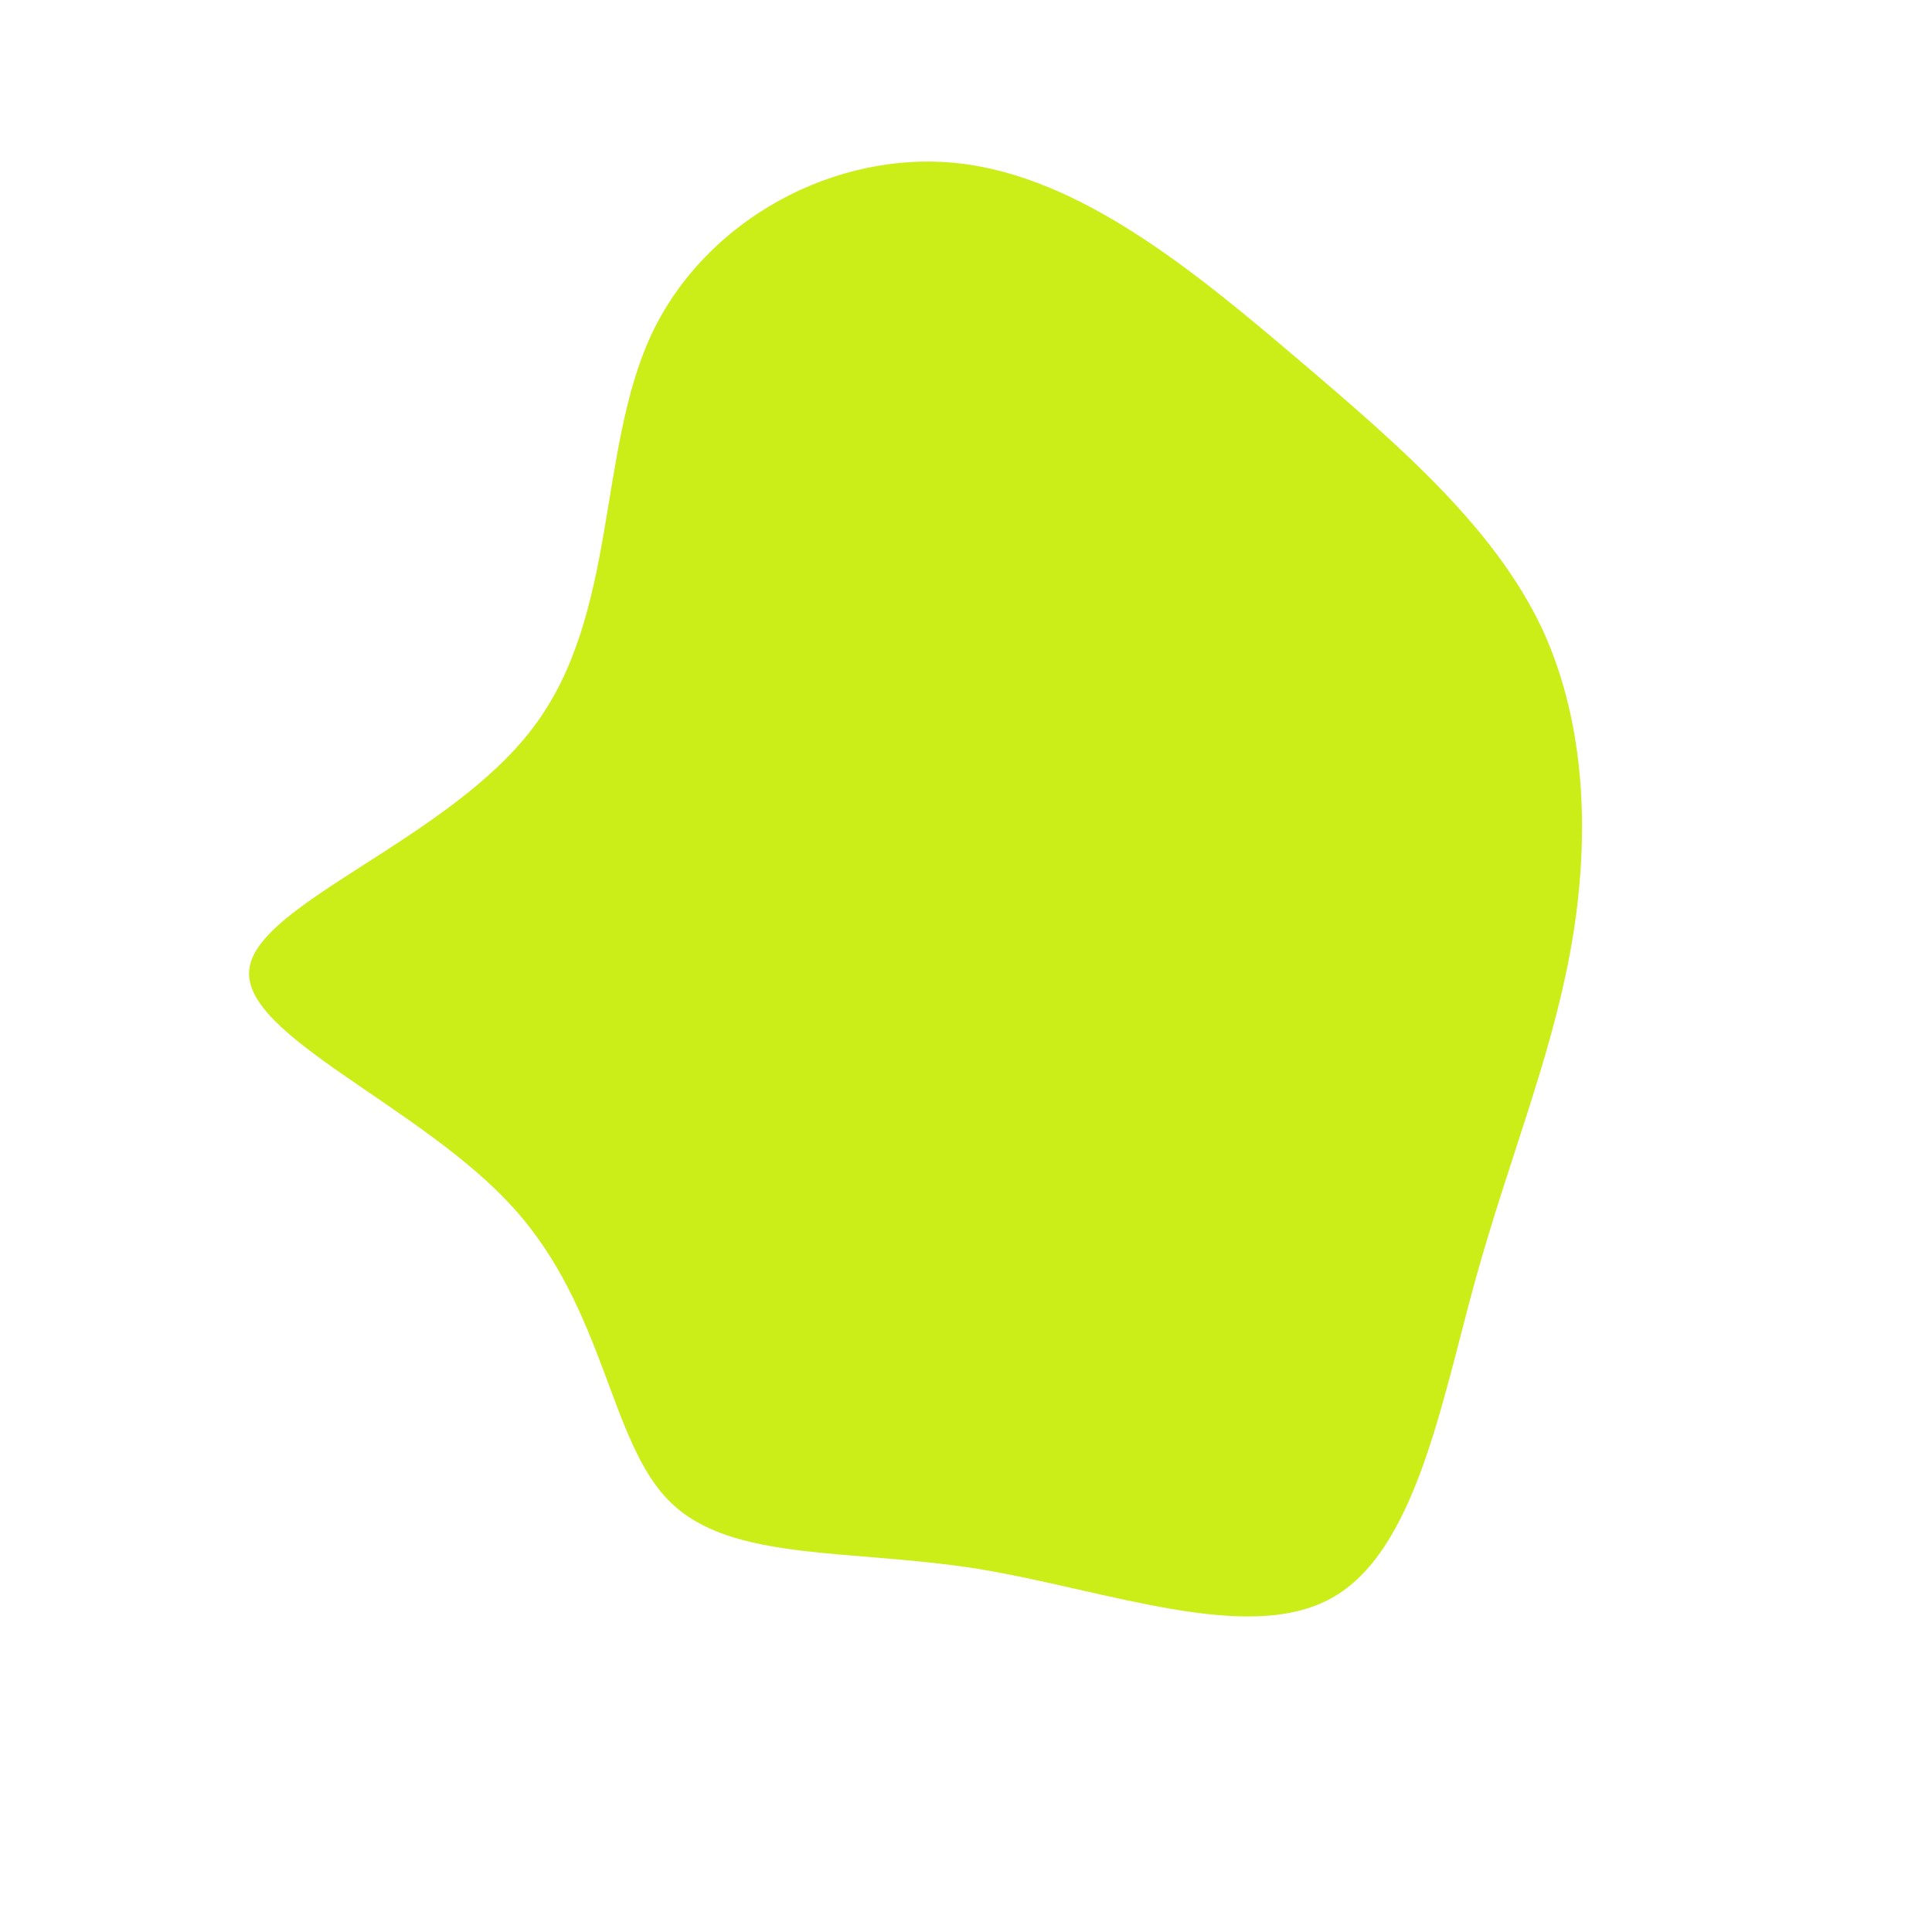
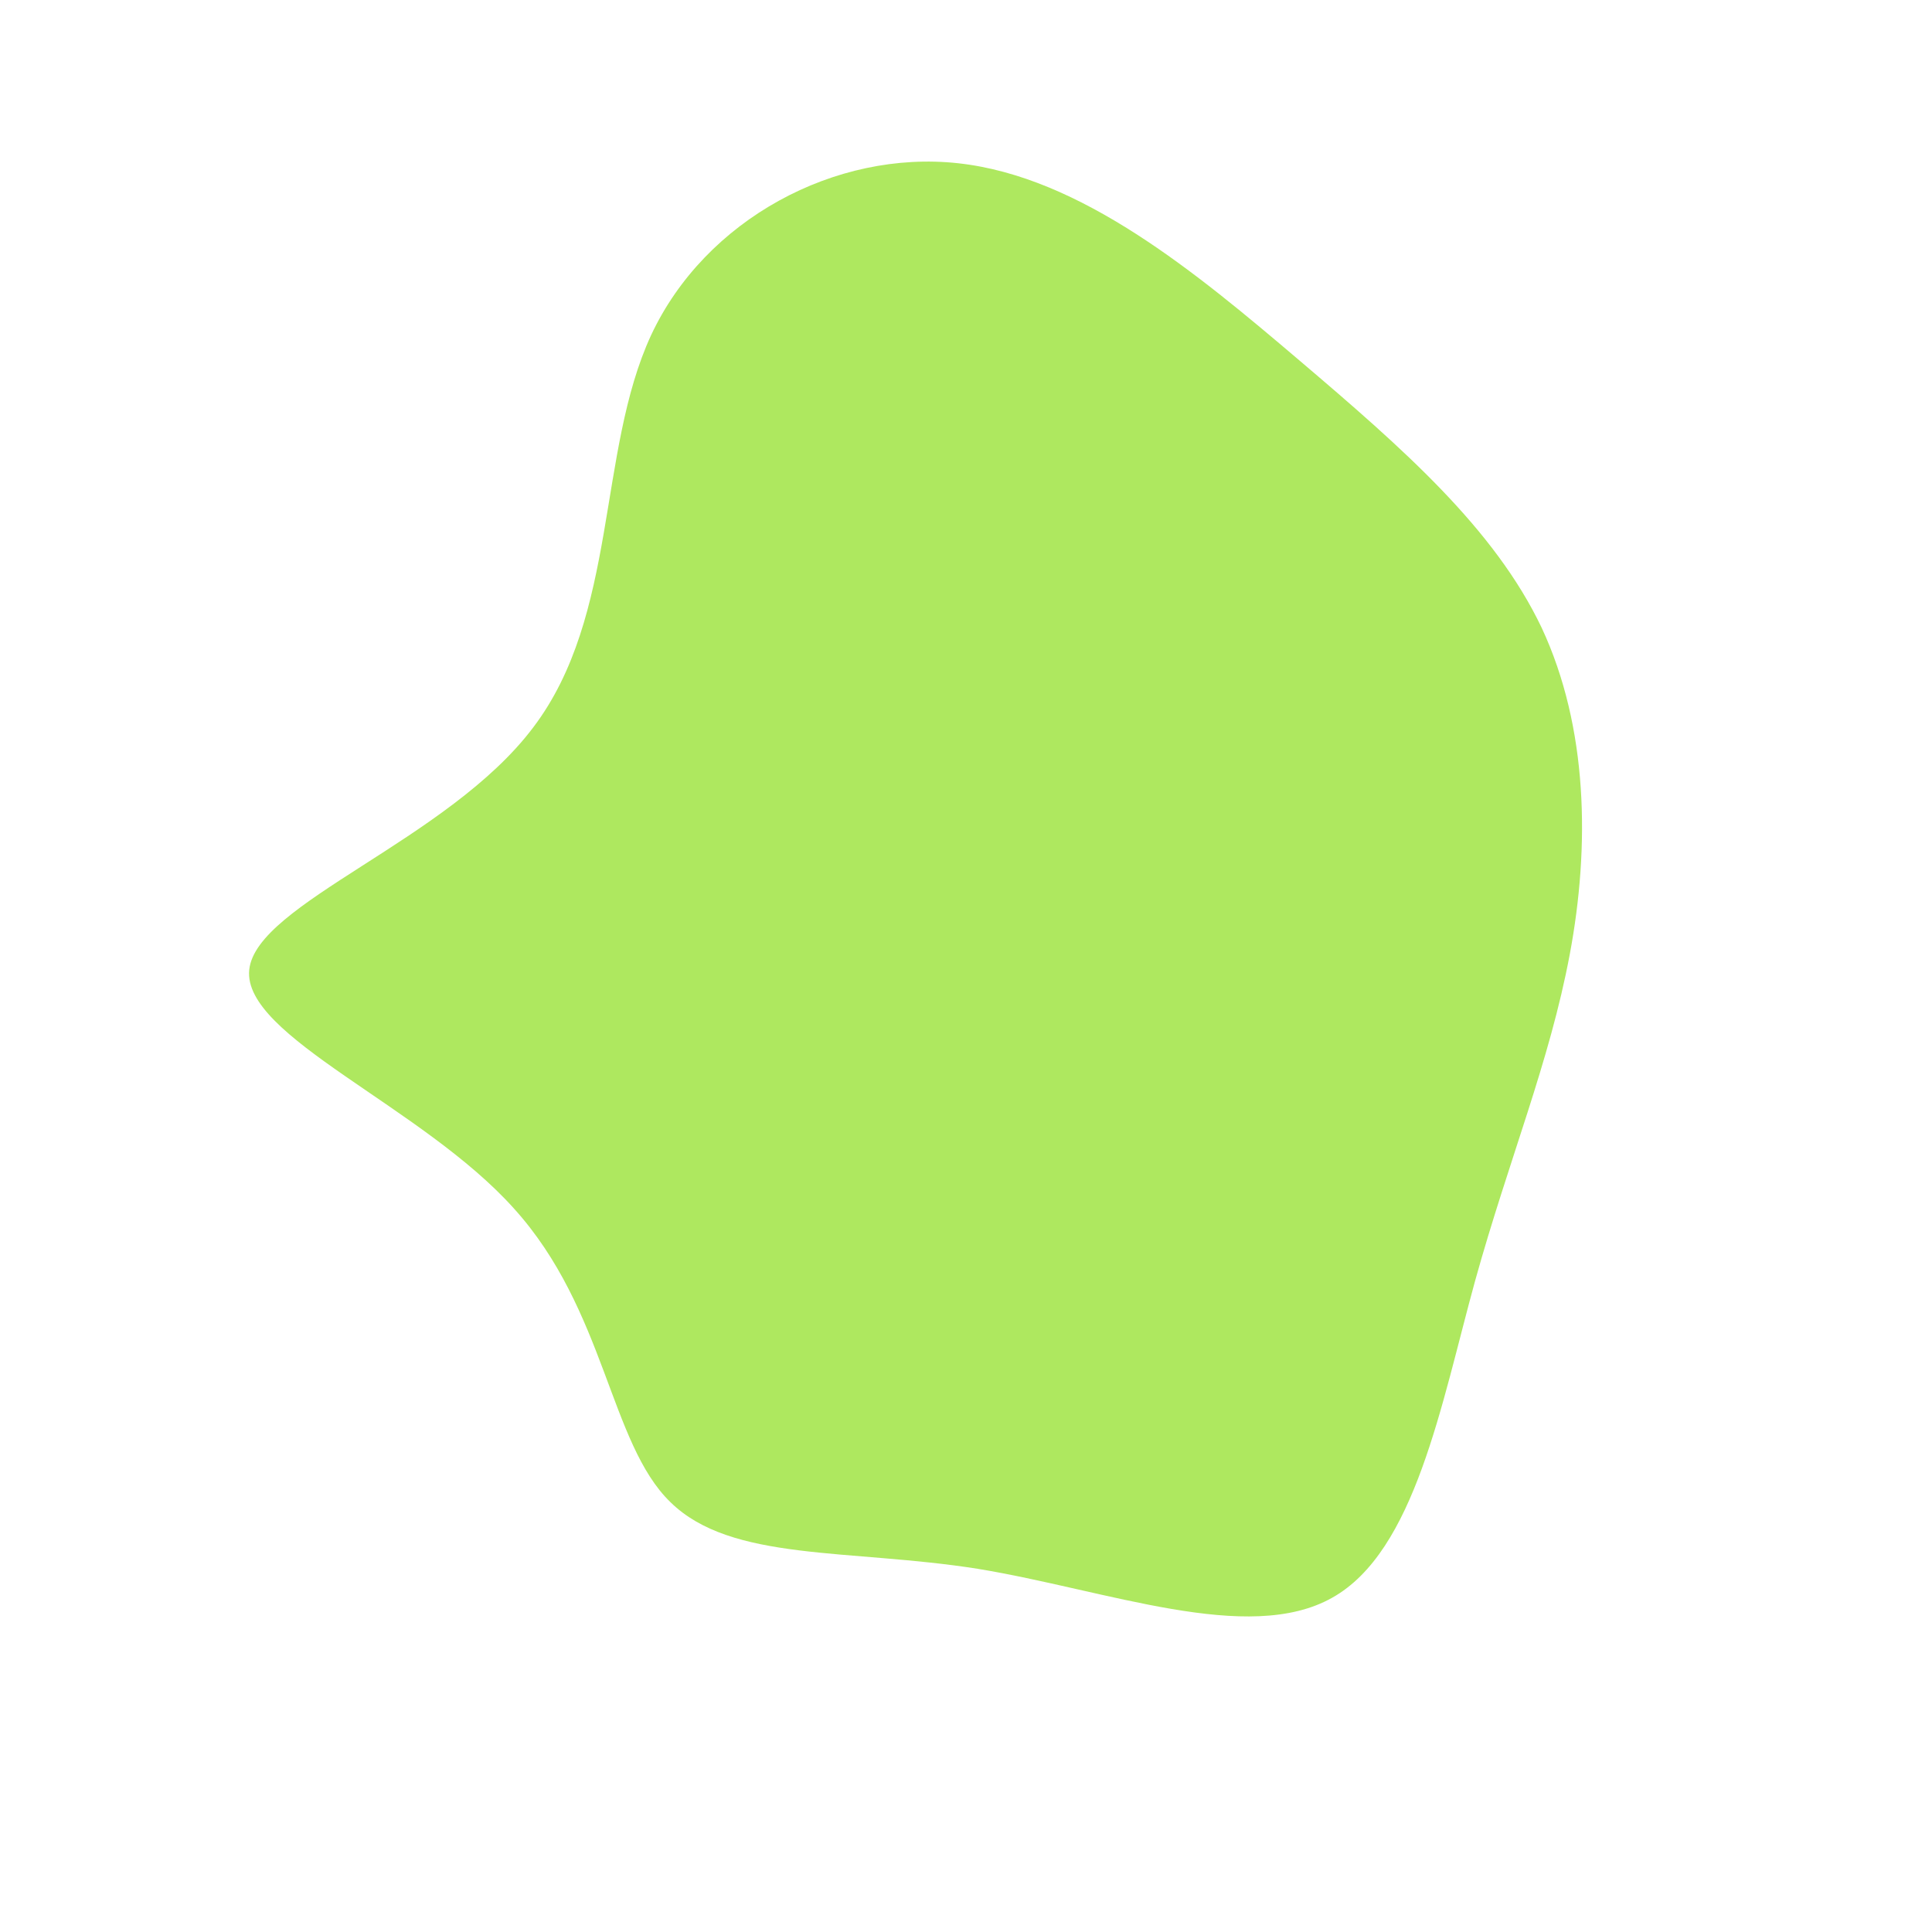
<svg xmlns="http://www.w3.org/2000/svg" viewBox="0 0 200 200">
-   <path fill="#CBEE19" d="M34.5,-62.7C45.2,-53.6,54.7,-45.3,59.6,-35C64.4,-24.7,64.6,-12.4,62.5,-1.2C60.4,10,56.2,20,52.7,32.6C49.2,45.3,46.5,60.6,37.9,65.4C29.2,70.3,14.6,64.6,1.2,62.4C-12.1,60.3,-24.3,61.7,-30.6,55.5C-36.9,49.4,-37.3,35.6,-46.8,25.1C-56.3,14.5,-74.9,7.3,-74.2,0.4C-73.5,-6.5,-53.6,-13,-44.8,-24.7C-36,-36.3,-38.2,-53.2,-32.6,-65.3C-27,-77.3,-13.5,-84.5,-0.8,-83.1C11.9,-81.7,23.8,-71.8,34.5,-62.7Z" transform="translate(100 100)" />
+   <path fill="#aee85f" d="M34.5,-62.7C45.2,-53.6,54.7,-45.3,59.6,-35C64.4,-24.7,64.6,-12.4,62.5,-1.2C60.4,10,56.2,20,52.7,32.6C49.2,45.3,46.5,60.6,37.9,65.4C29.2,70.3,14.6,64.6,1.2,62.4C-12.1,60.3,-24.3,61.7,-30.6,55.5C-36.9,49.4,-37.3,35.6,-46.8,25.1C-56.3,14.5,-74.9,7.3,-74.2,0.4C-73.5,-6.5,-53.6,-13,-44.8,-24.7C-36,-36.3,-38.2,-53.2,-32.6,-65.3C-27,-77.3,-13.5,-84.5,-0.8,-83.1C11.9,-81.7,23.8,-71.8,34.5,-62.7Z" transform="translate(100 100)" />
</svg>
